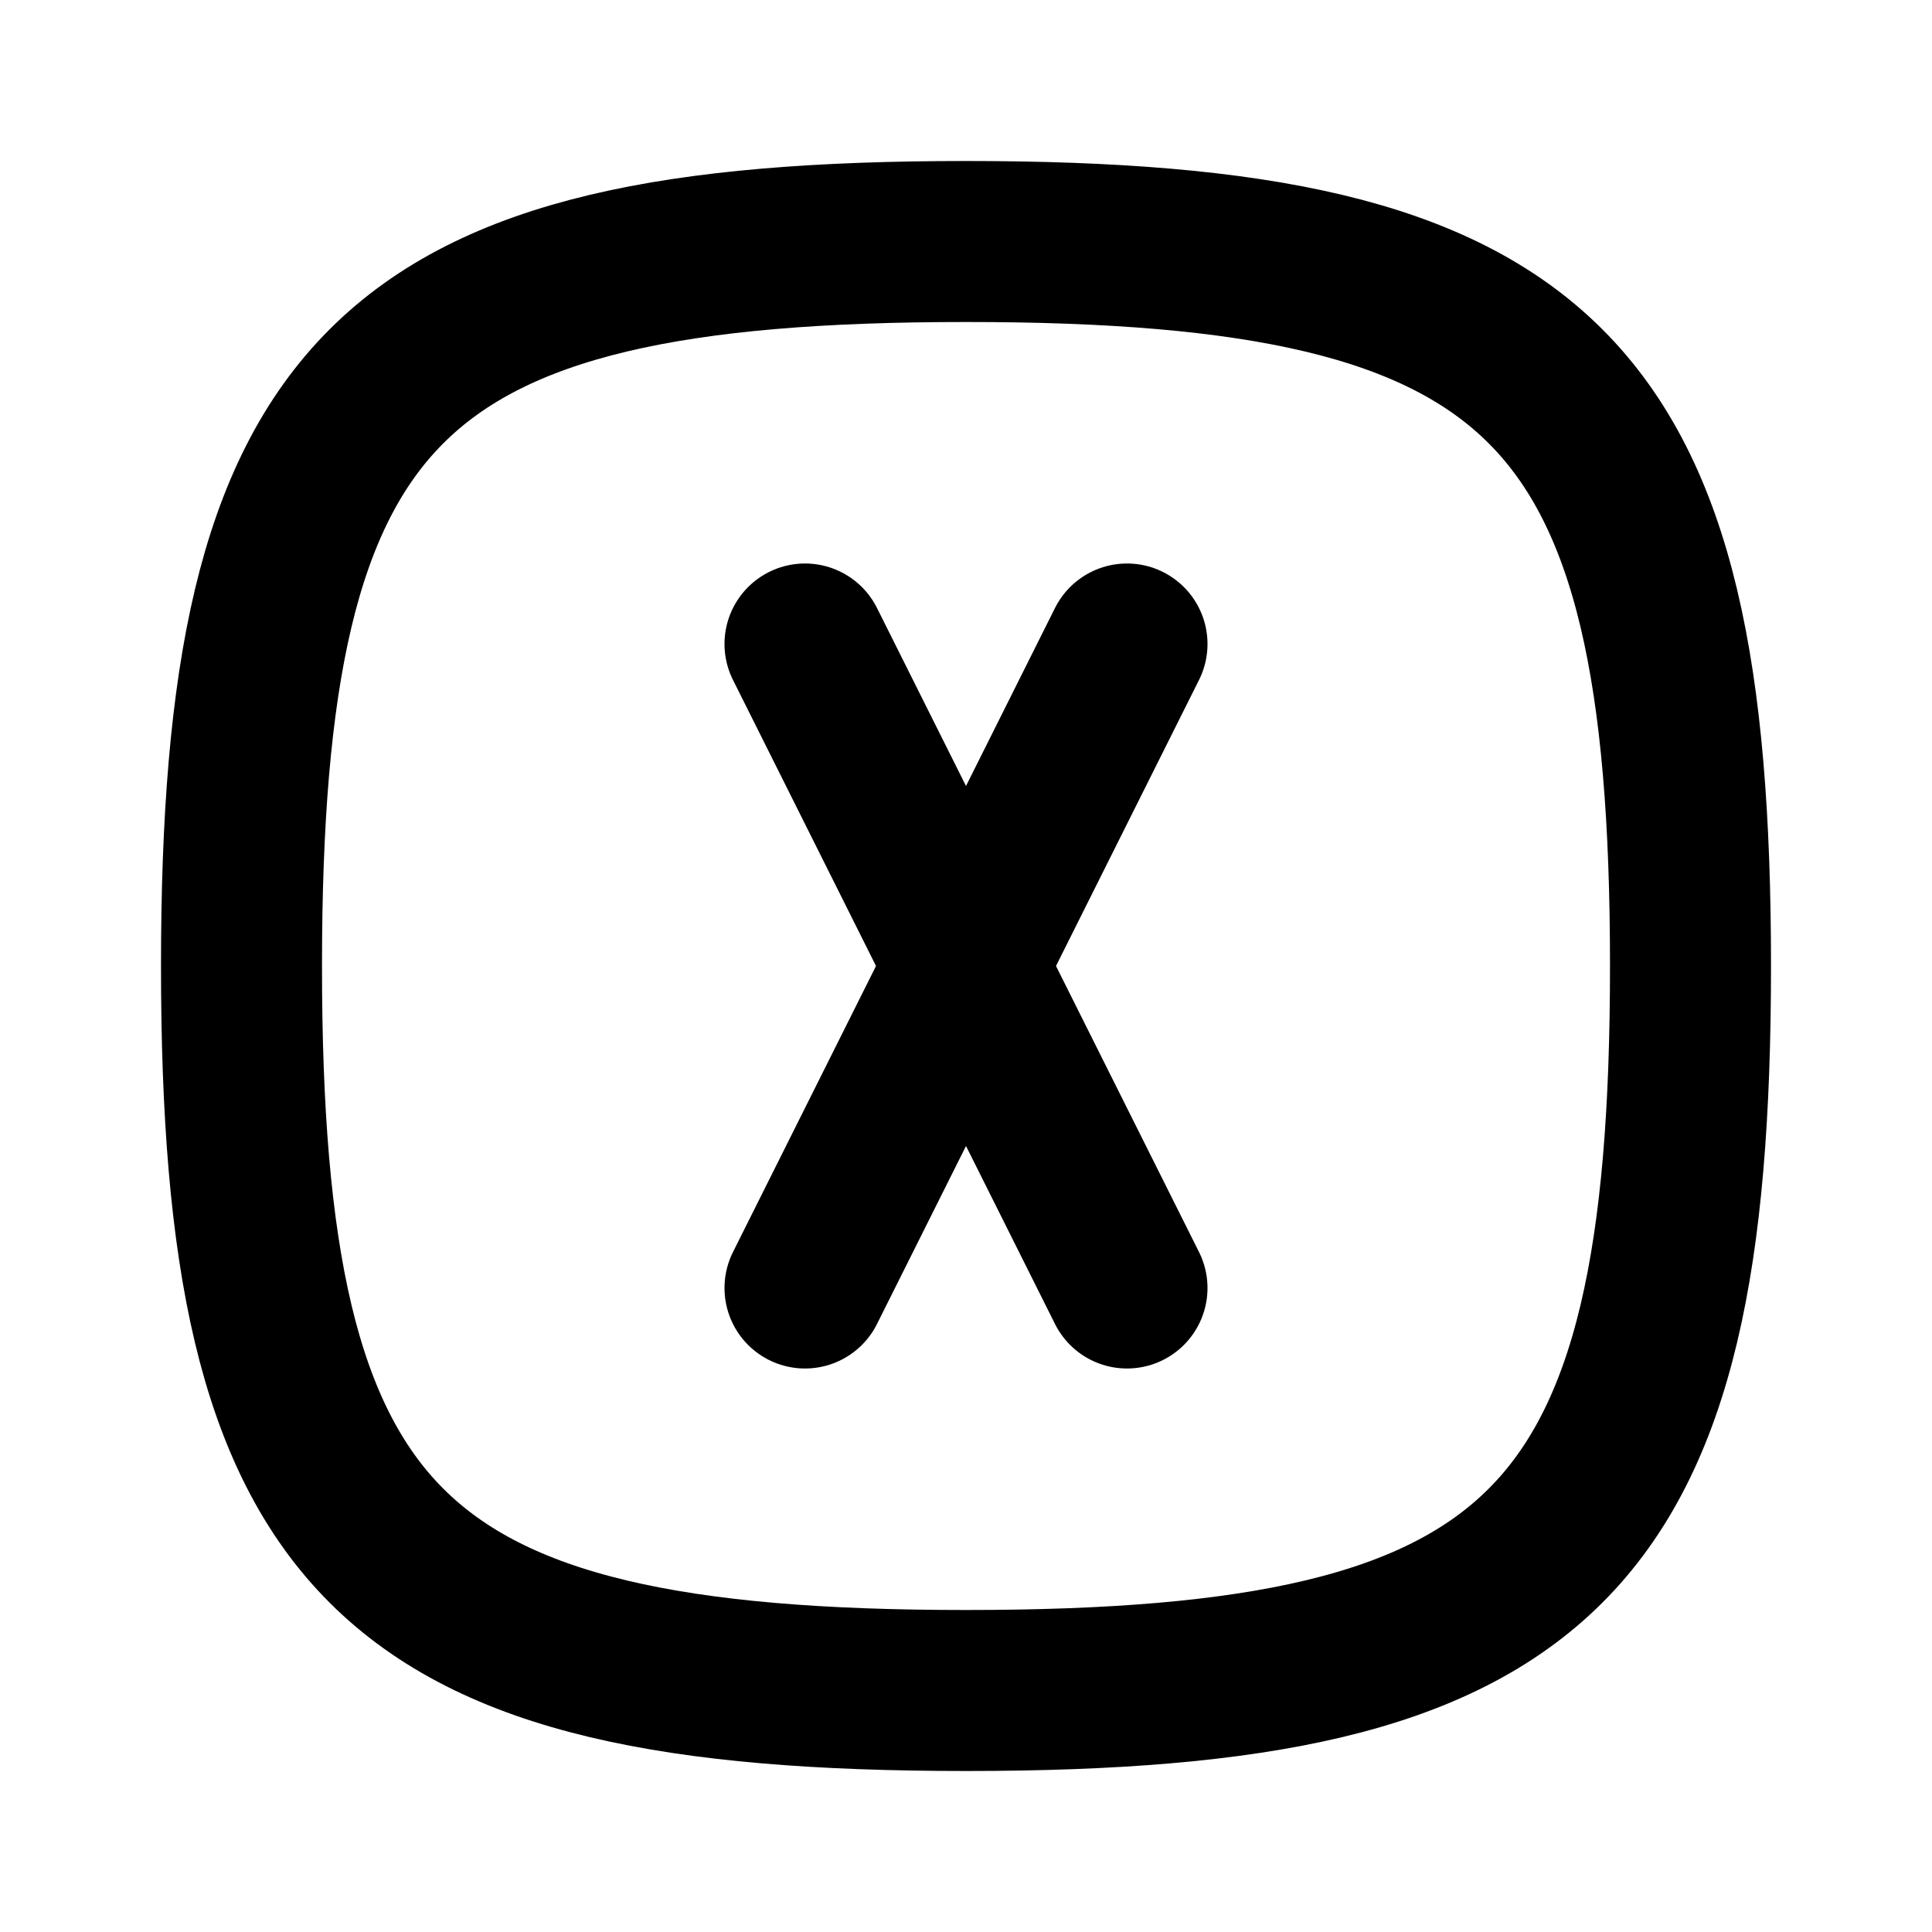
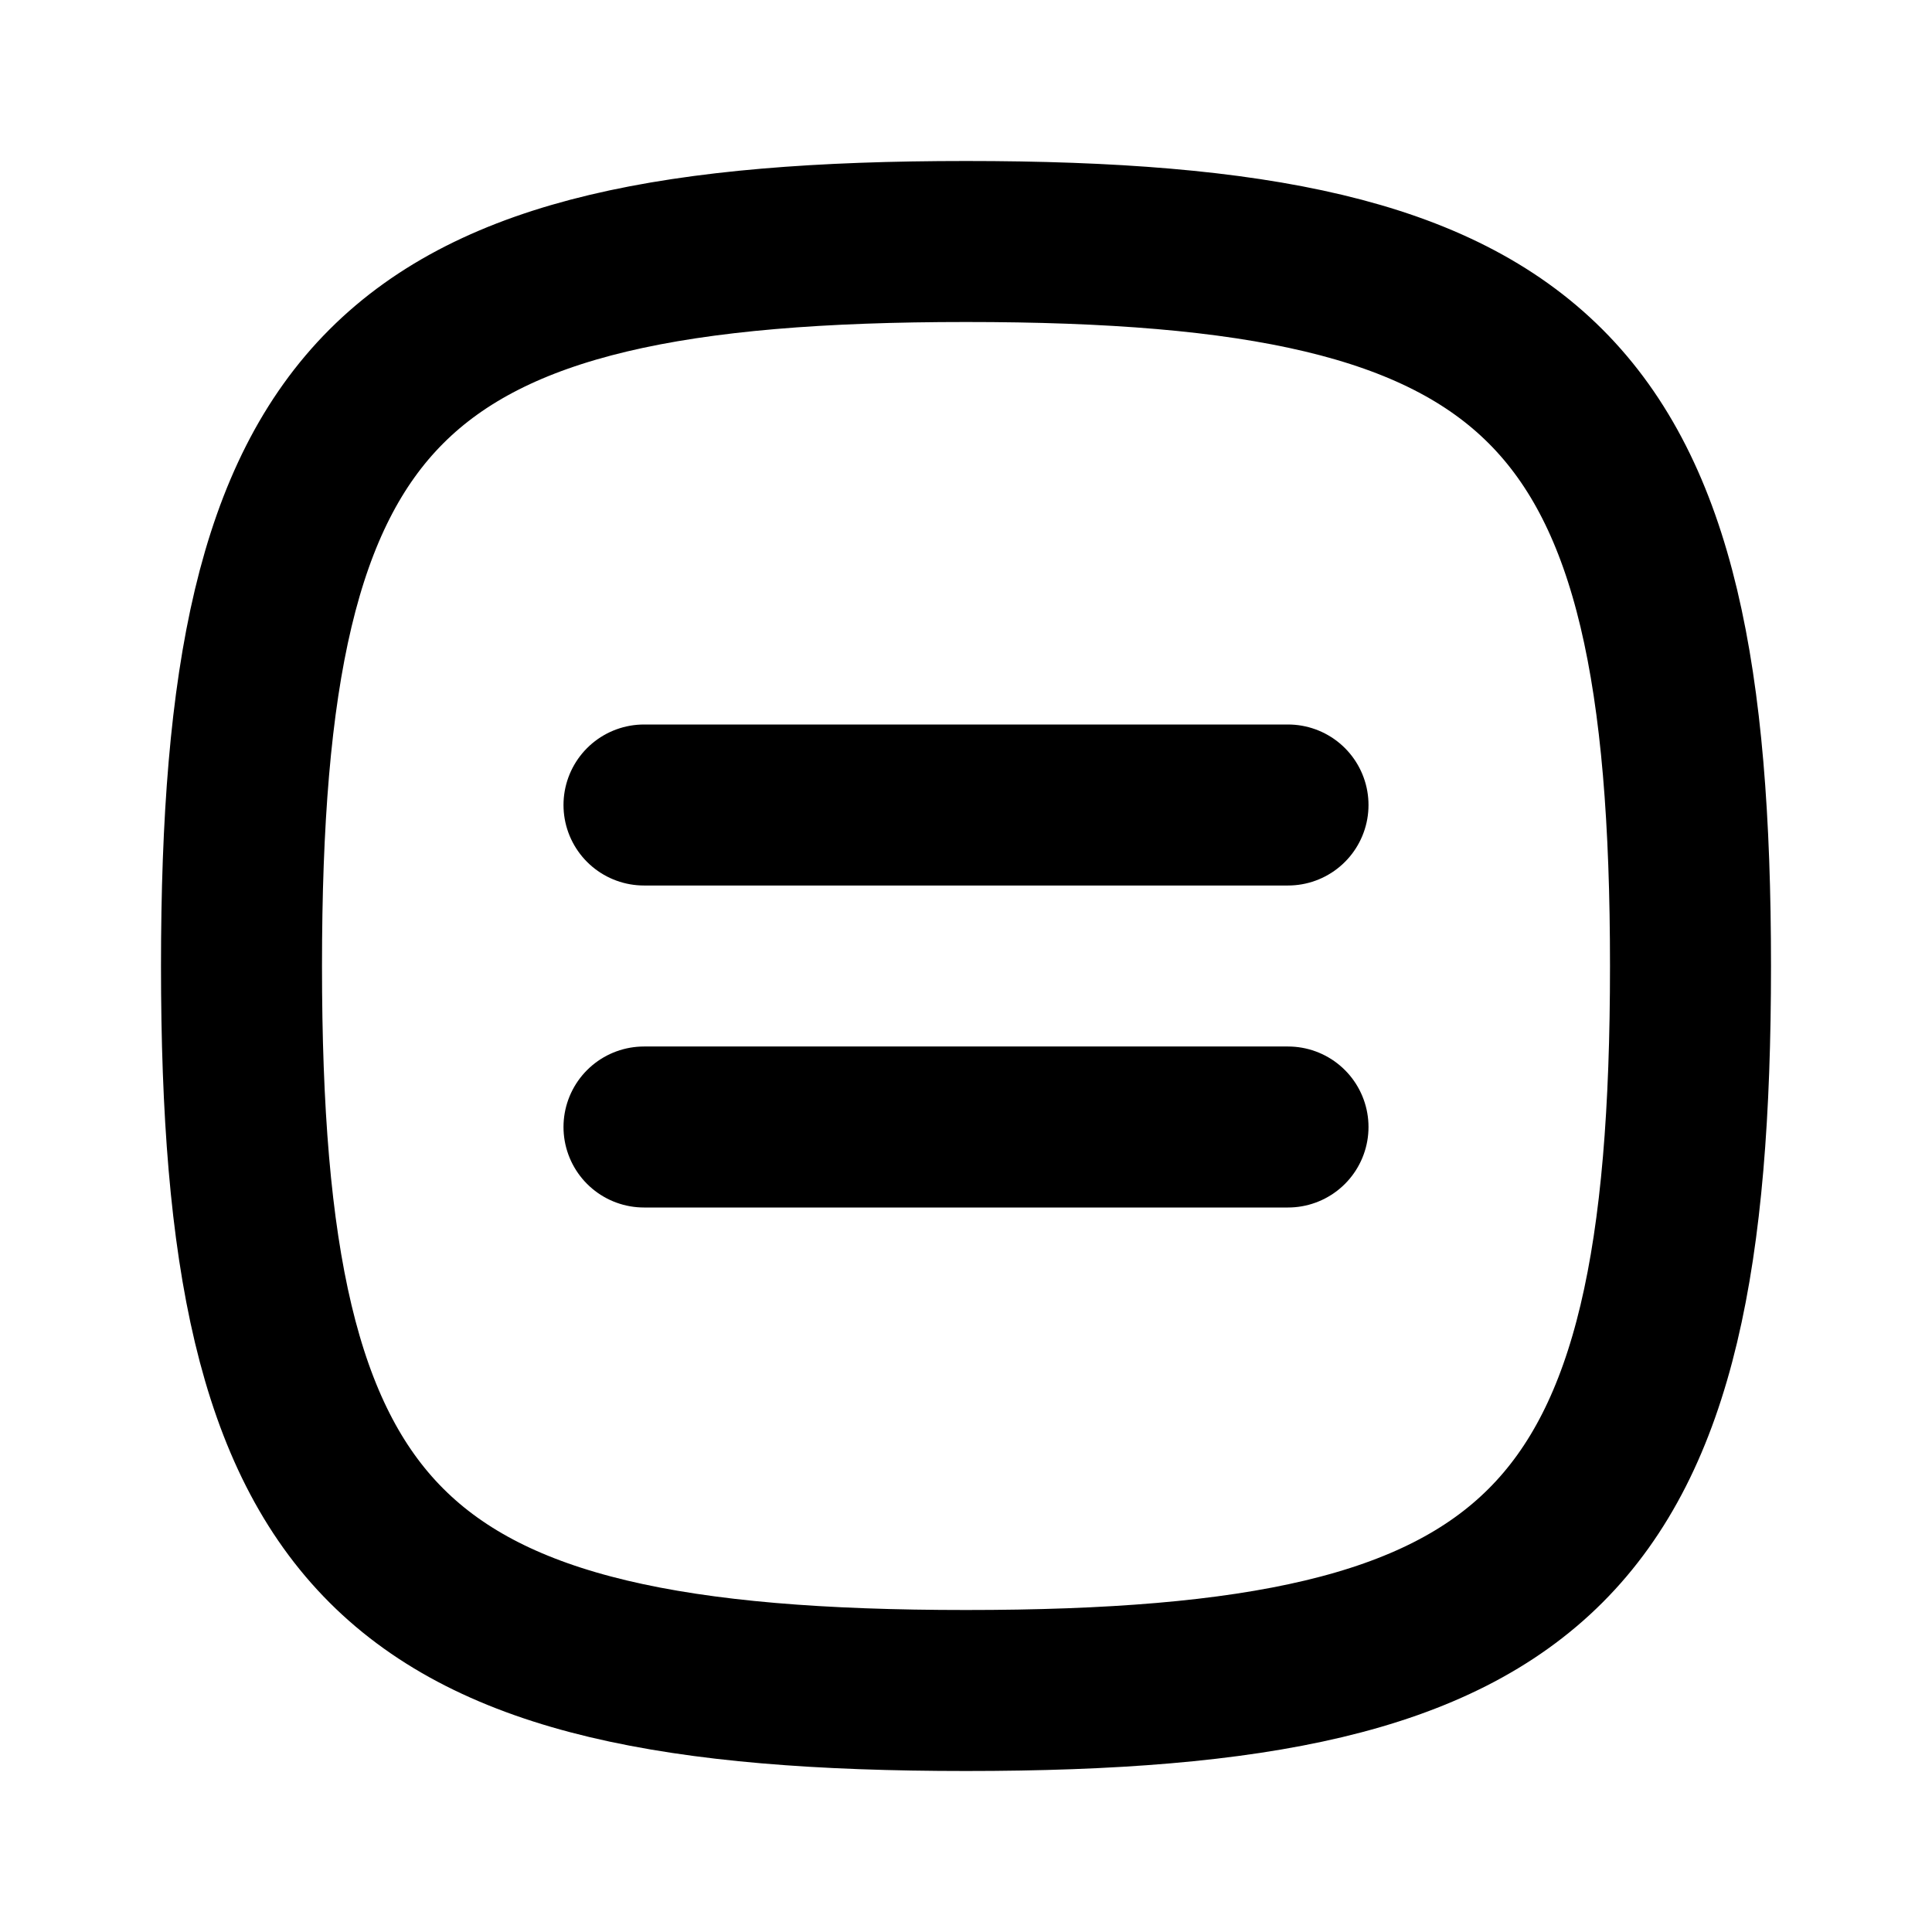
<svg xmlns="http://www.w3.org/2000/svg" width="24" height="24" viewBox="0 0 24 24" fill="none" stroke="currentColor" stroke-width="2" stroke-linecap="round" stroke-linejoin="round">
-   <path d="M10 8l4 8" />
-   <path d="M10 16l4 -8" />
+   <path d="M8 10h8" />
+   <path d="M8 14h8" />
  <path d="M12 3c7.2 0 9 1.8 9 9c0 7.2 -1.8 9 -9 9c-7.2 0 -9 -1.8 -9 -9c0 -7.2 1.8 -9 9 -9" />
</svg>
